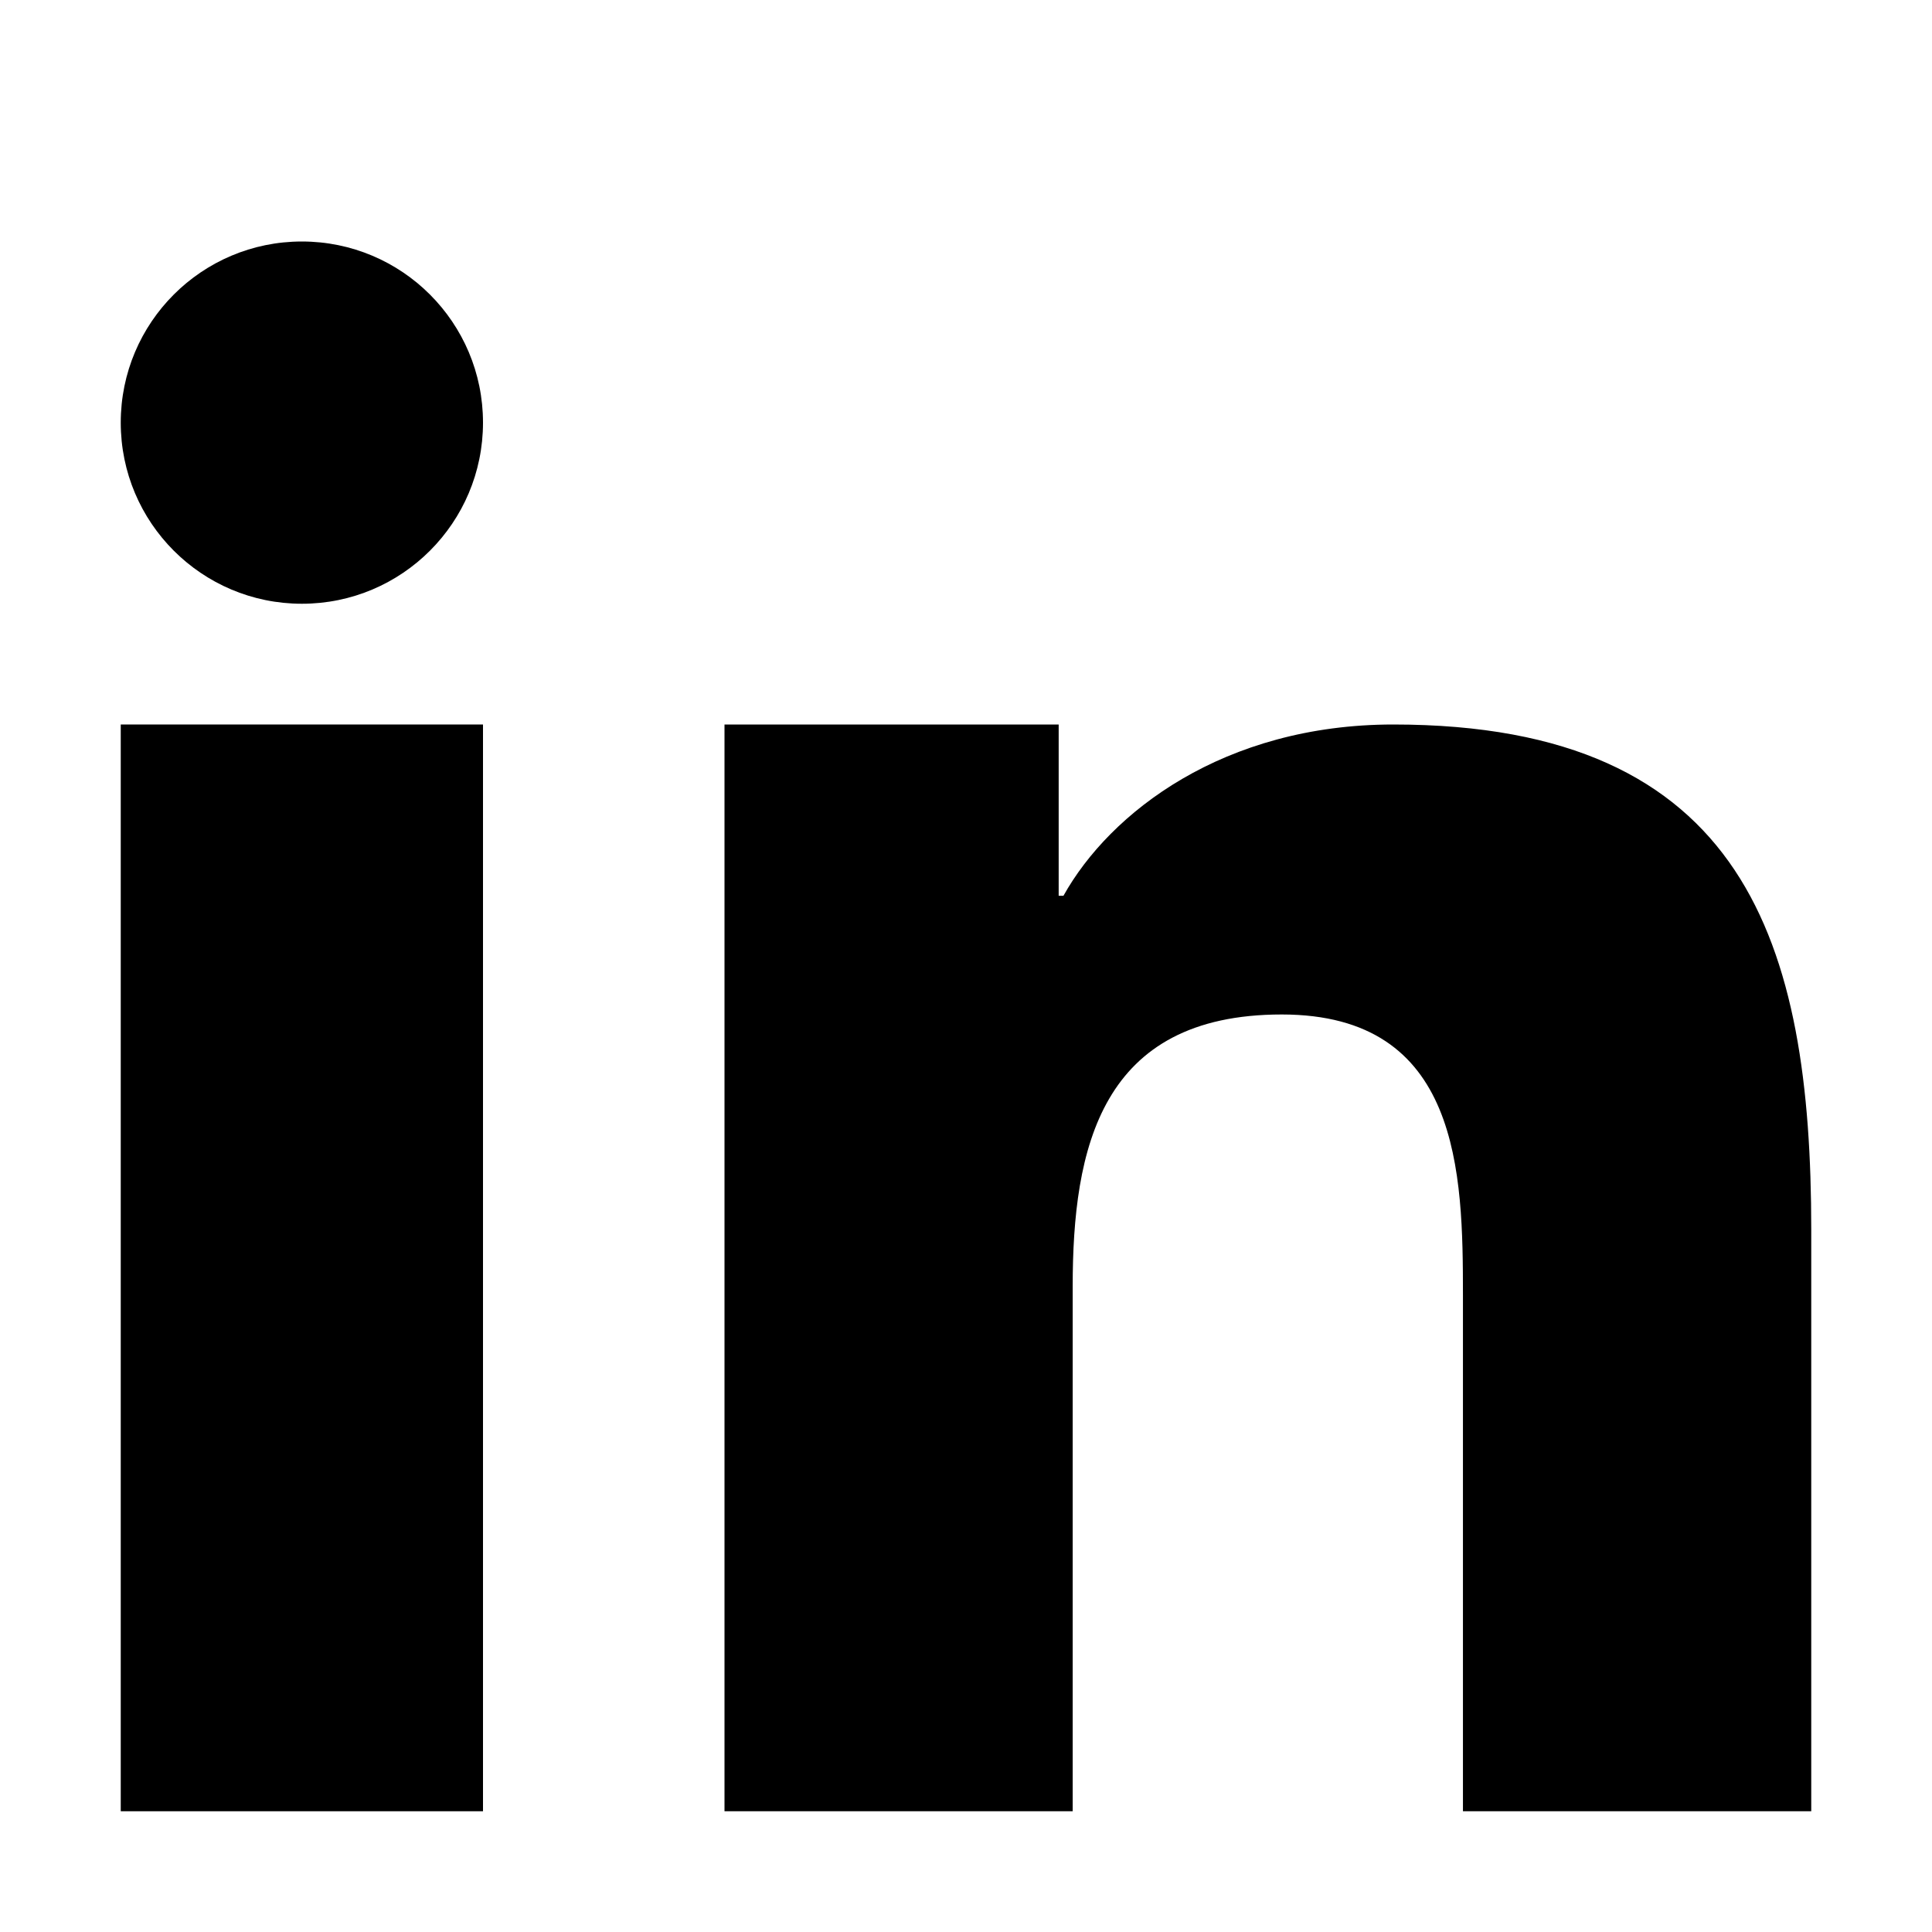
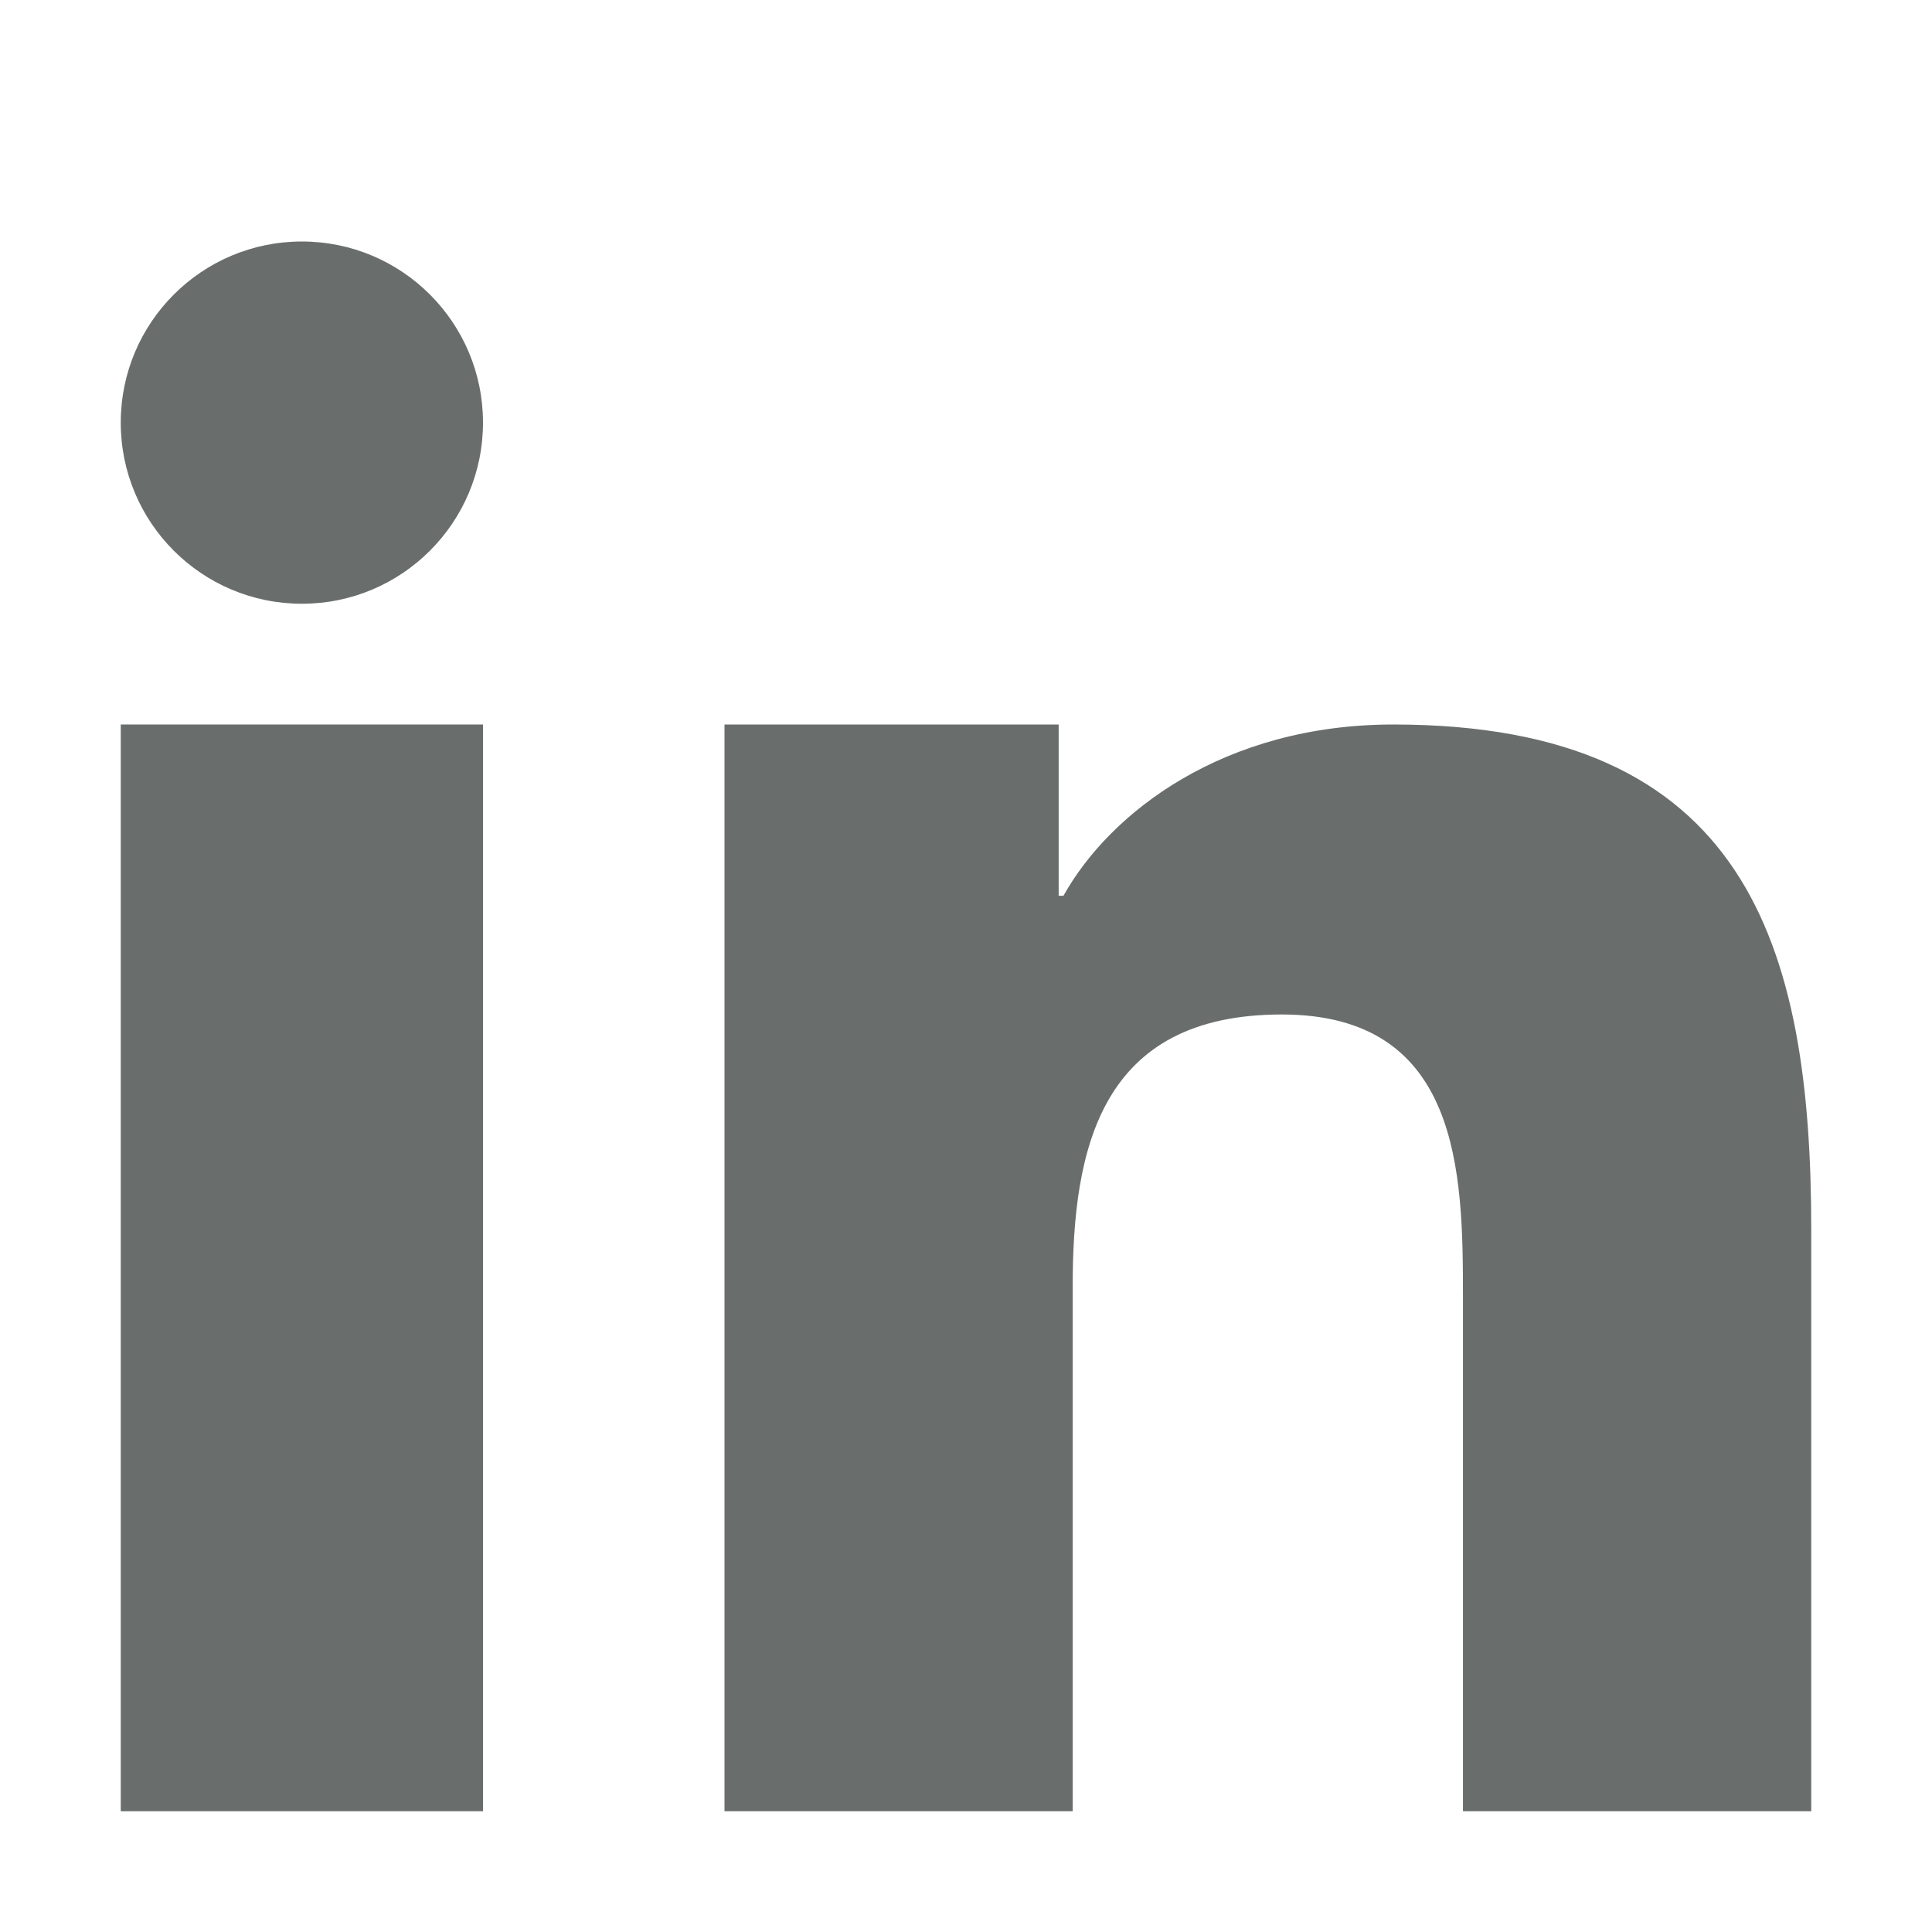
<svg xmlns="http://www.w3.org/2000/svg" version="1.1" width="32" height="32" viewBox="0 0 32 32">
-   <path d="M12 12h5.535v2.837h0.079c0.77-1.381 2.655-2.837 5.464-2.837 5.842 0 6.922 3.637 6.922 8.367v9.633h-5.769v-8.54c0-2.037-0.042-4.657-3.001-4.657-3.005 0-3.463 2.218-3.463 4.509v8.688h-5.767v-18z" />
-   <path d="M2 12h6v18h-6v-18z" />
-   <path d="M8 7c0 1.657-1.343 3-3 3s-3-1.343-3-3c0-1.657 1.343-3 3-3s3 1.343 3 3z" />
+   <path fill="#696e6d" d="M12 12h5.535v2.837h0.079c0.77-1.381 2.655-2.837 5.464-2.837 5.842 0 6.922 3.637 6.922 8.367v9.633h-5.769v-8.54c0-2.037-0.042-4.657-3.001-4.657-3.005 0-3.463 2.218-3.463 4.509v8.688h-5.767v-18z" />
+   <path fill="#696e6d" d="M2 12h6v18h-6v-18z" />
+   <path fill="#696e6d" d="M8 7c0 1.657-1.343 3-3 3s-3-1.343-3-3c0-1.657 1.343-3 3-3s3 1.343 3 3z" />
</svg>
